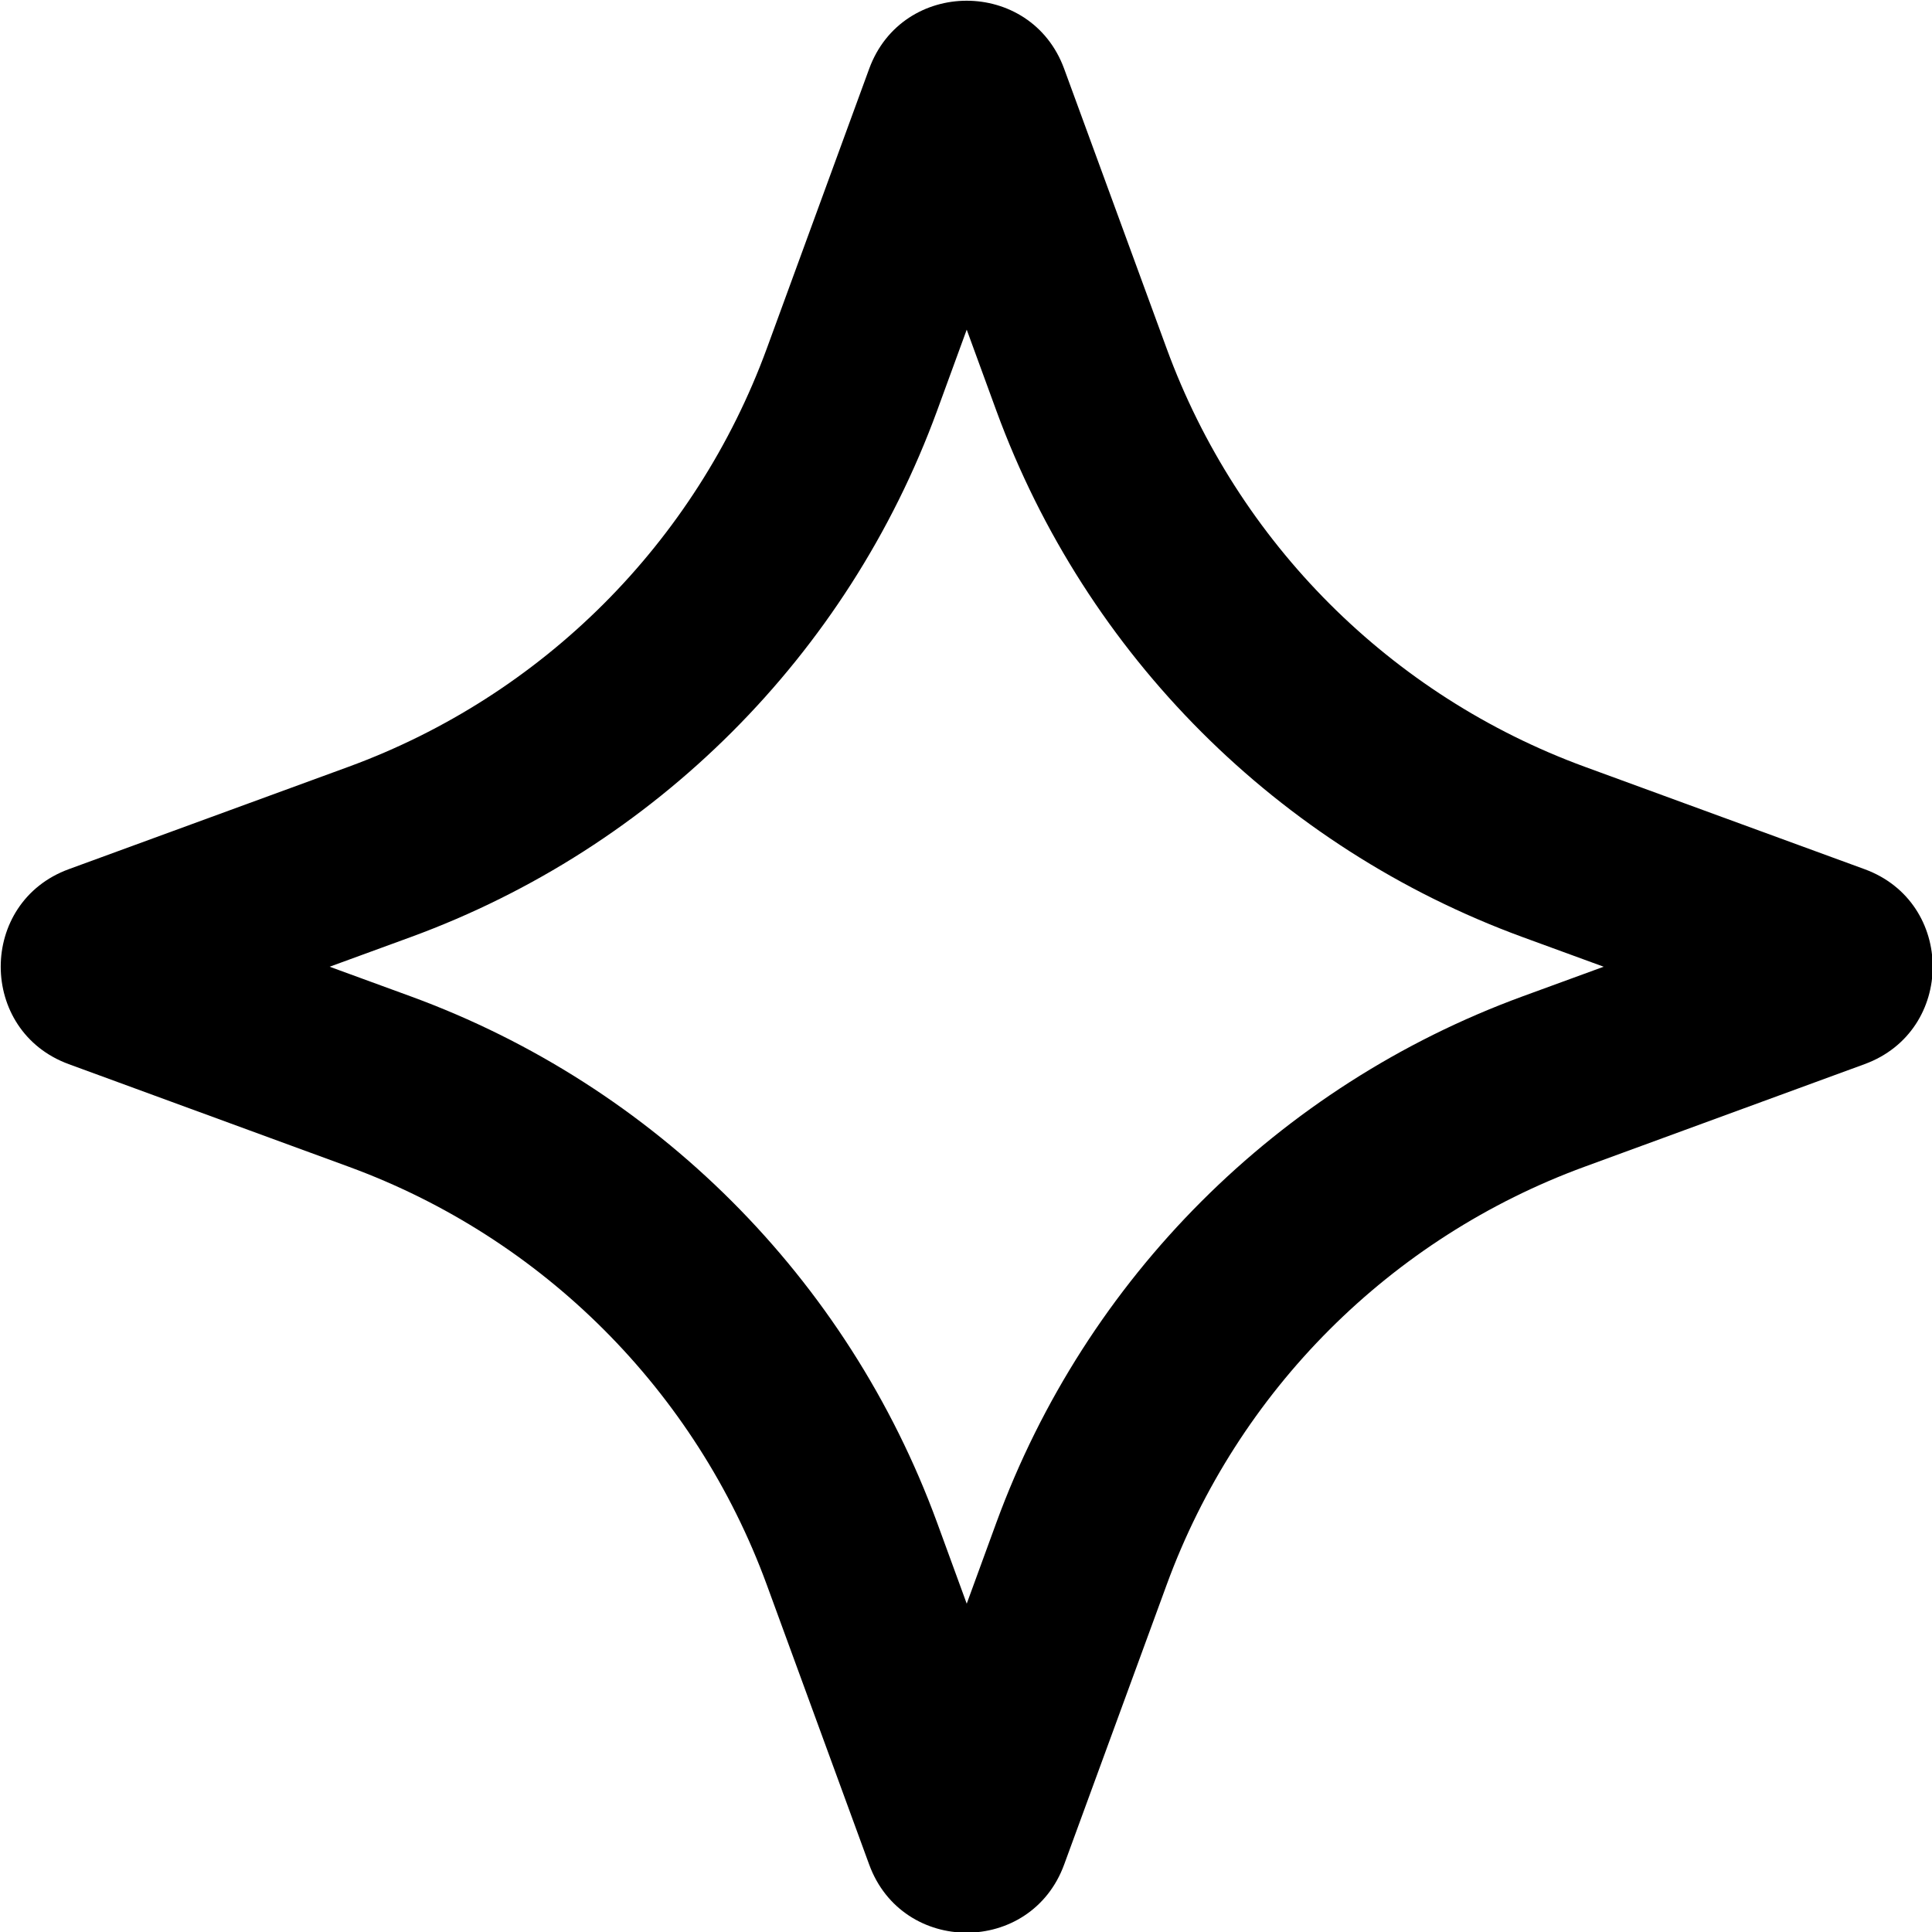
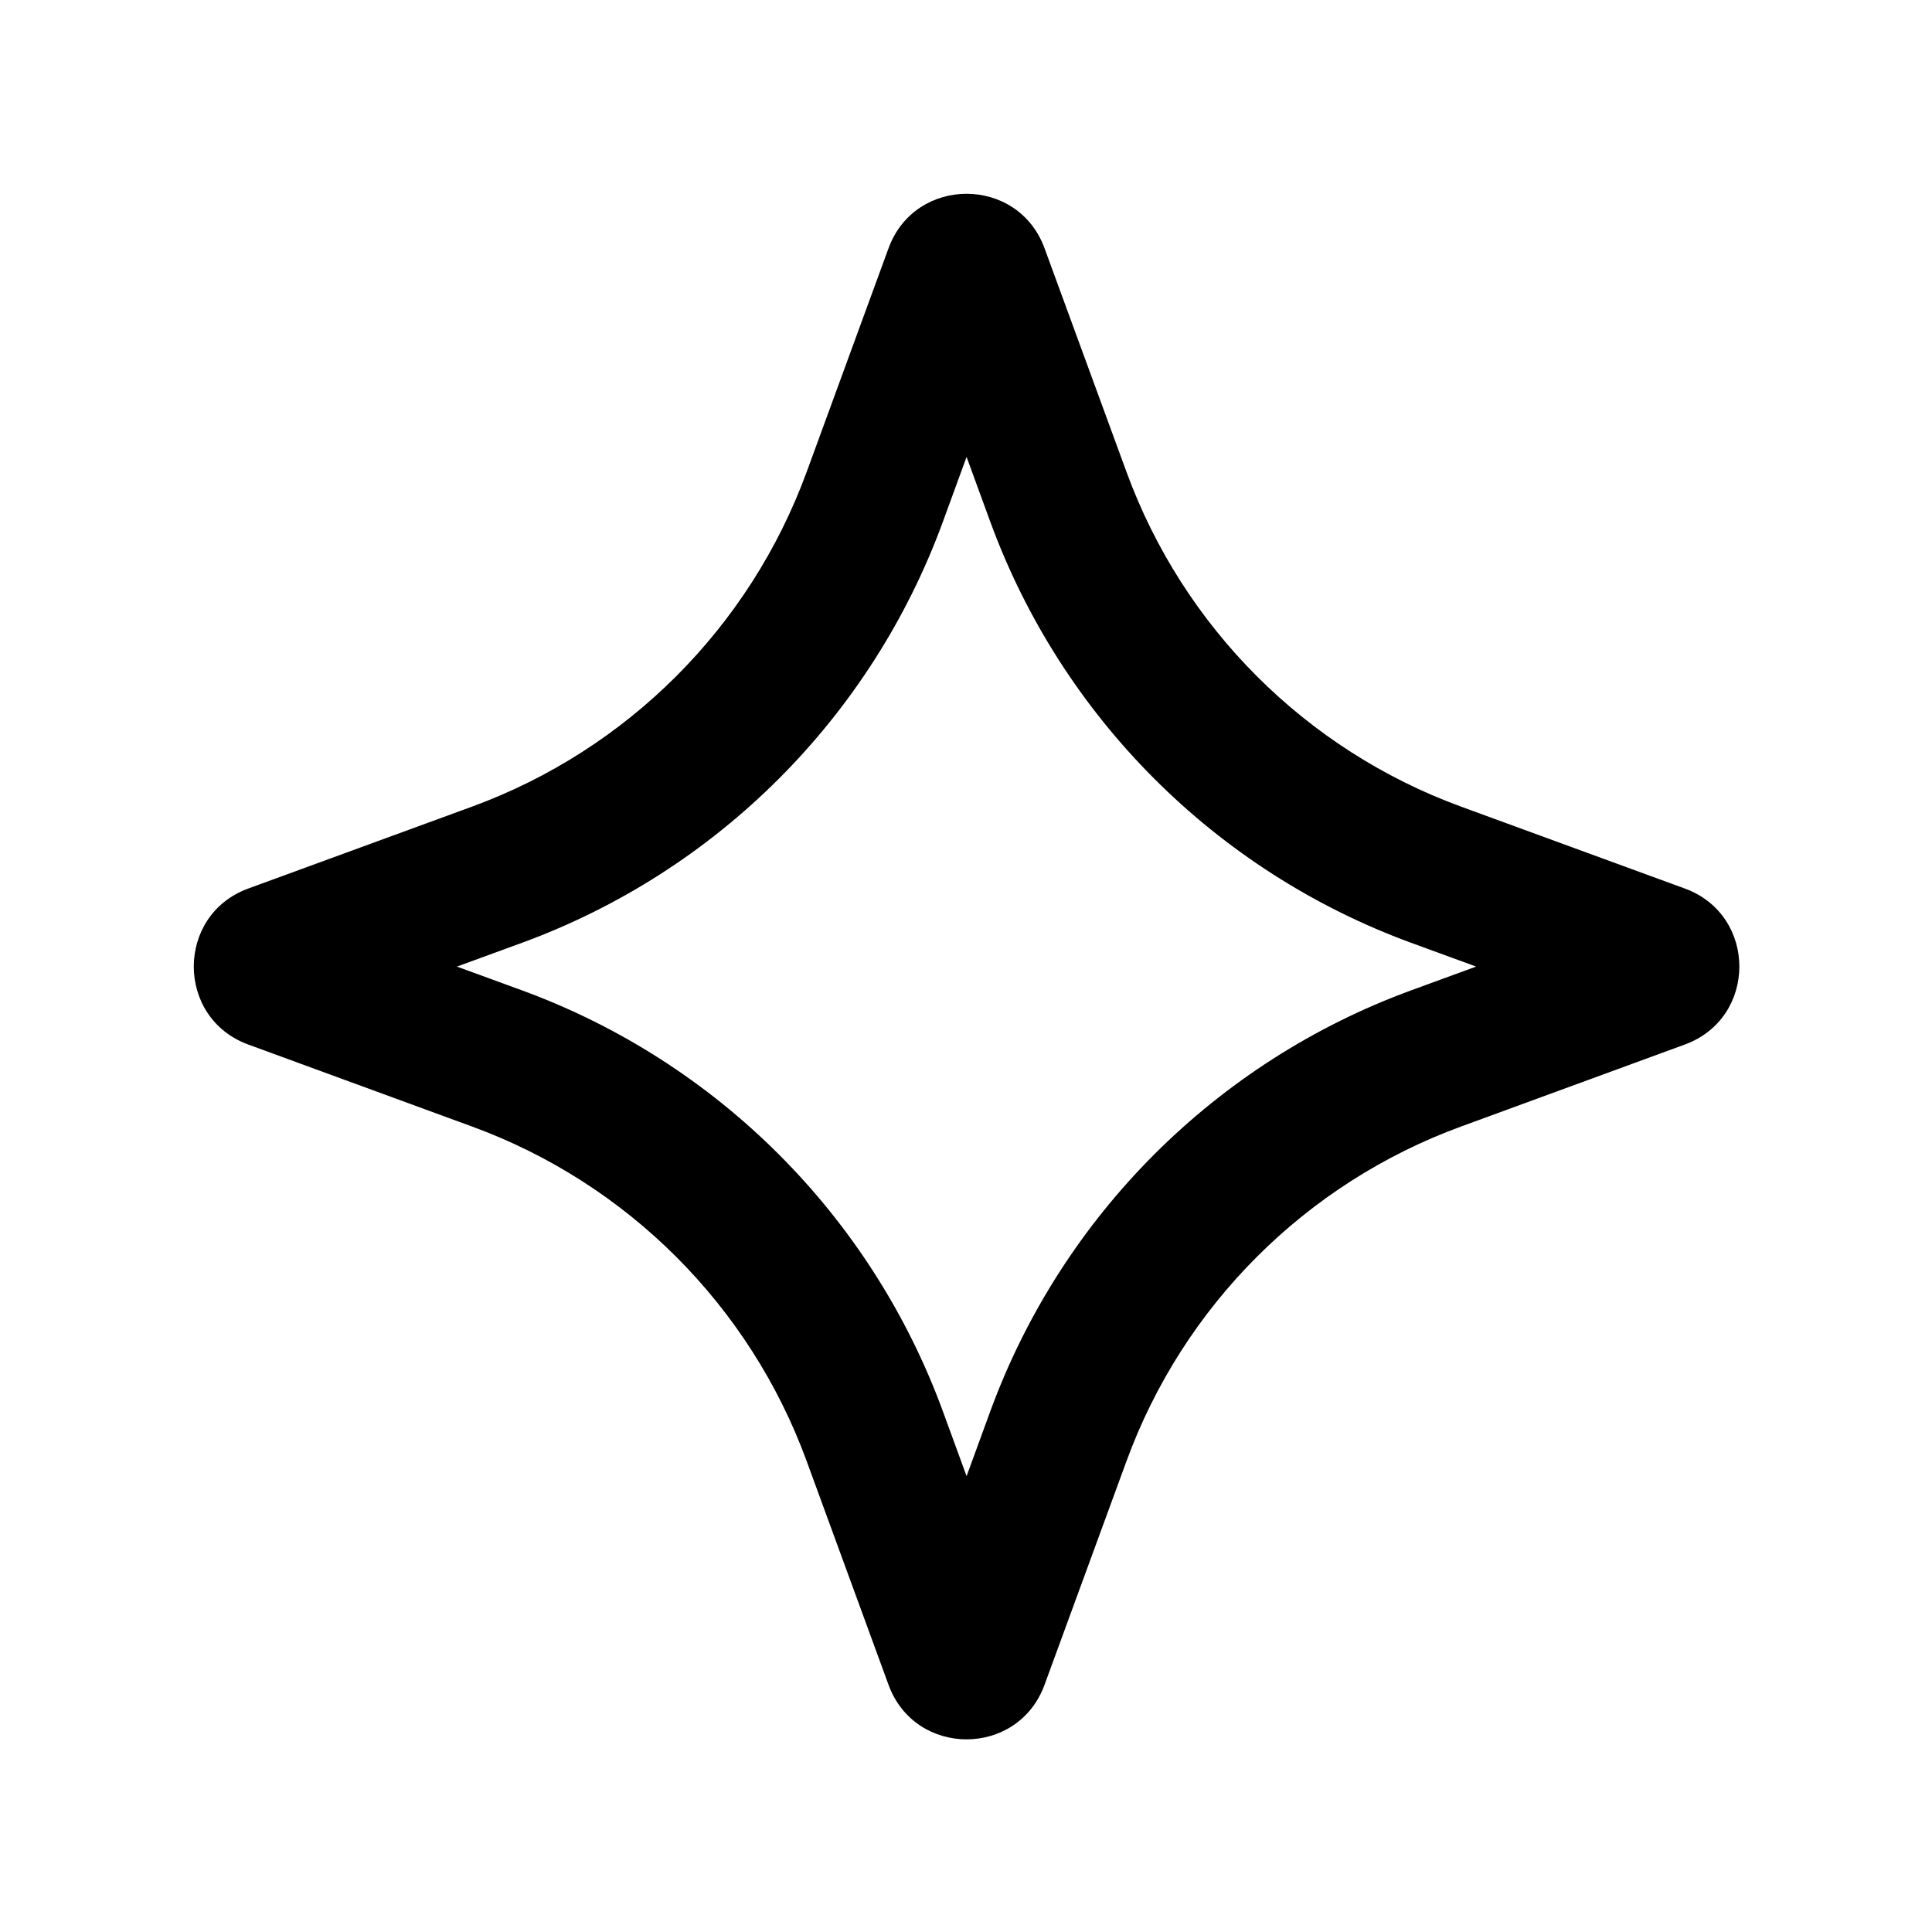
- <svg xmlns="http://www.w3.org/2000/svg" viewBox="0 0 16 16">
+ <svg xmlns="http://www.w3.org/2000/svg" viewBox="-2 -2 20 20">
  <path d="M7.198.57c.275-.752 1.34-.752 1.615 0l.849 2.317a5.819 5.819 0 0 0 3.462 3.463l2.317.848c.753.275.753 1.34 0 1.615l-2.317.849a5.815 5.815 0 0 0-3.462 3.462l-.849 2.317c-.275.753-1.34.753-1.615 0l-.848-2.317a5.819 5.819 0 0 0-3.463-3.462L.57 8.813c-.752-.275-.752-1.34 0-1.615l2.317-.848A5.823 5.823 0 0 0 6.35 2.887L7.198.57Zm.562 2.833A7.323 7.323 0 0 1 3.403 7.76l-.673.246.673.246a7.324 7.324 0 0 1 4.357 4.356l.246.673.246-.673a7.322 7.322 0 0 1 4.356-4.356l.673-.246-.673-.246a7.324 7.324 0 0 1-4.356-4.357l-.246-.673-.246.673Z" />
</svg>
